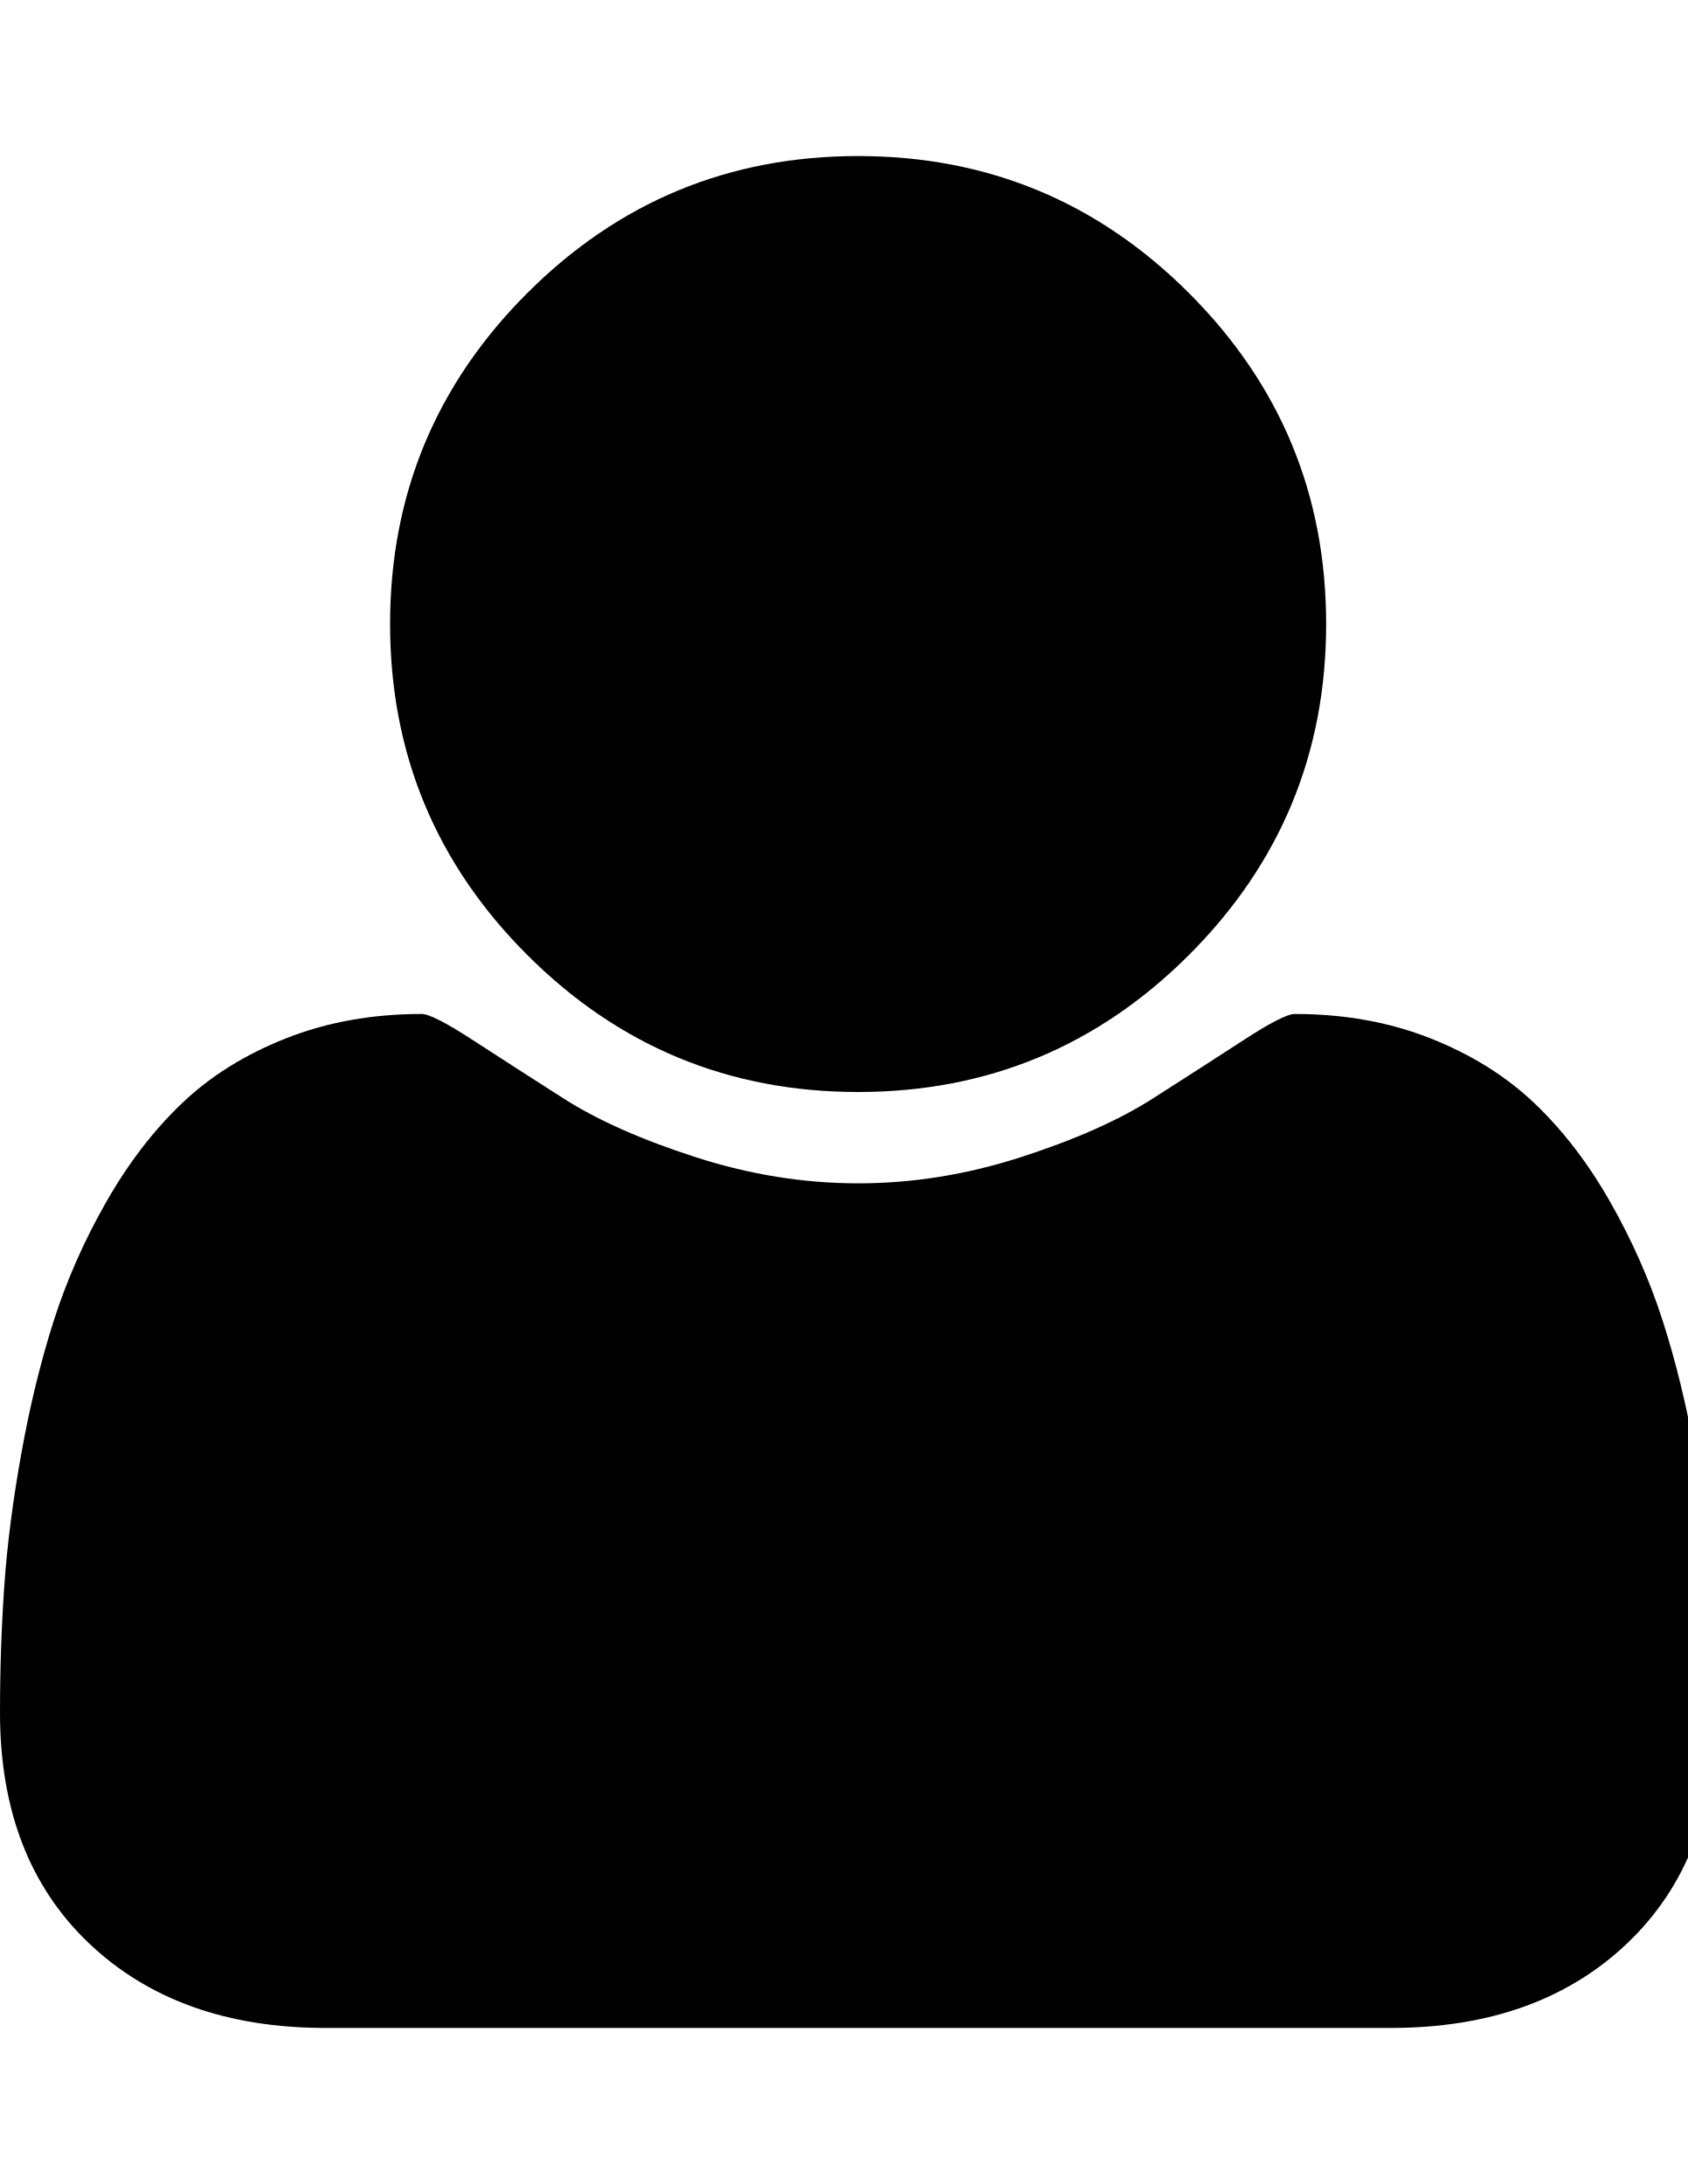
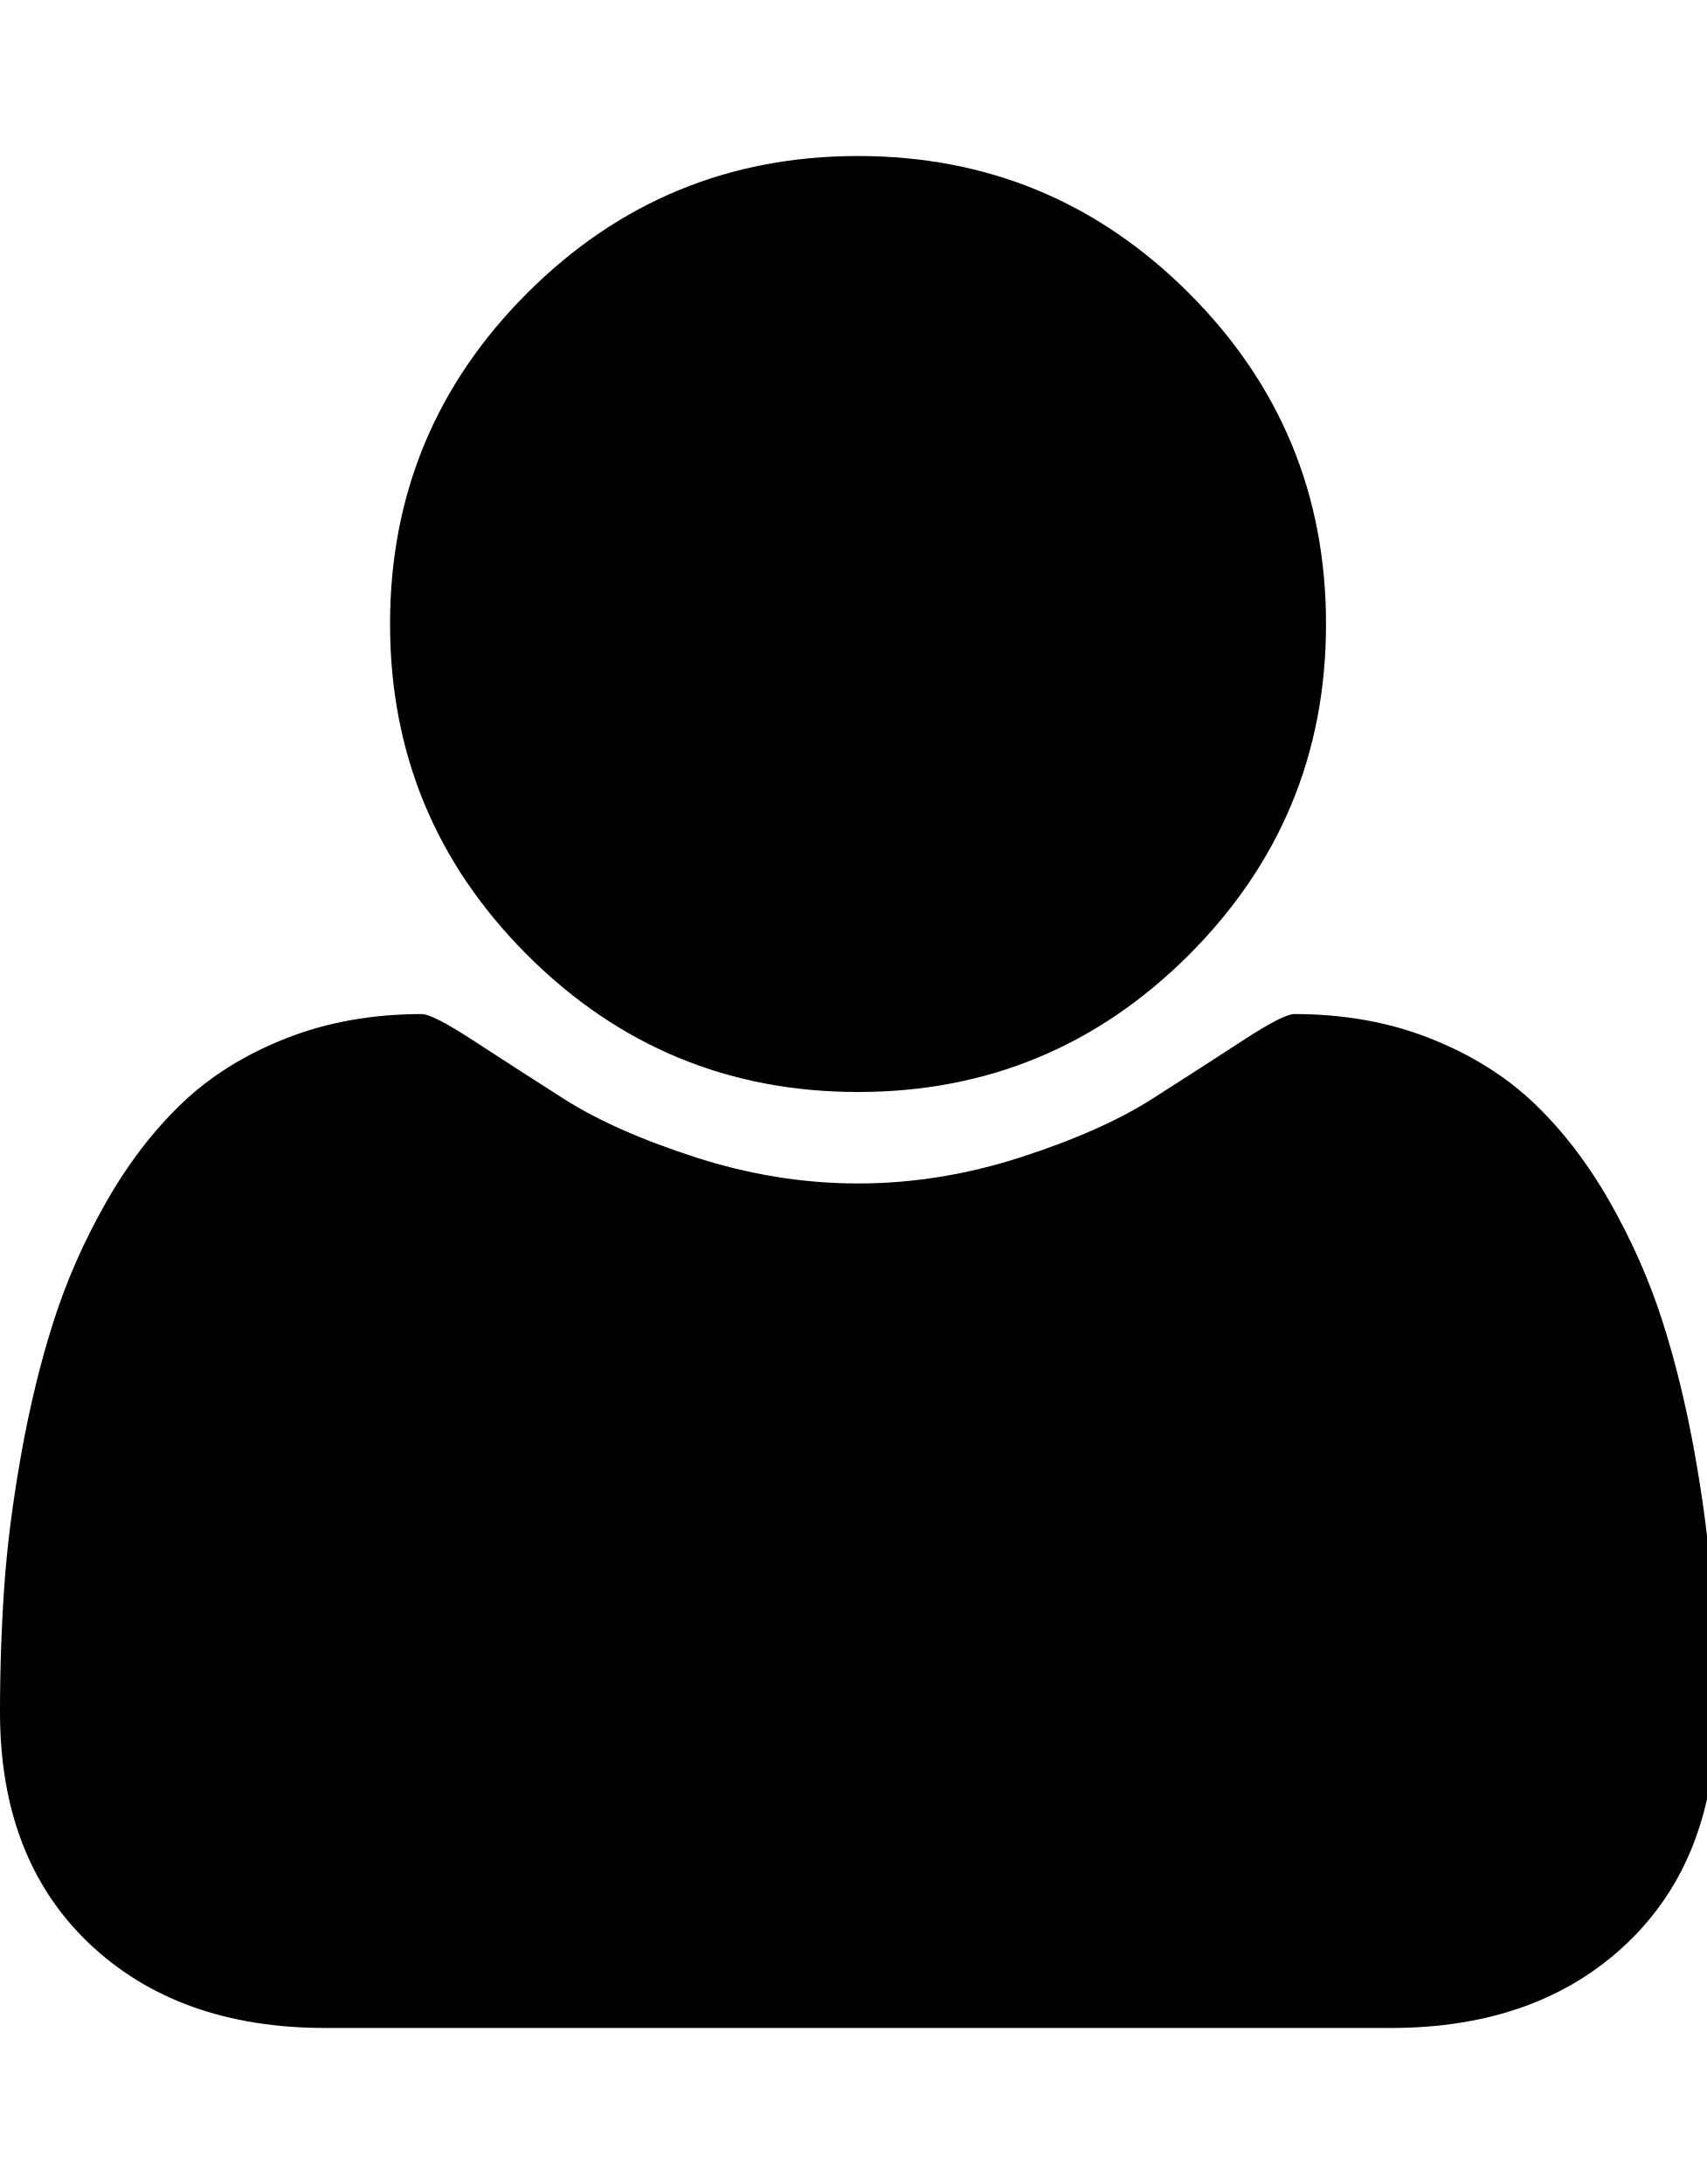
- <svg xmlns="http://www.w3.org/2000/svg" version="1.1" width="17" height="22" viewBox="0 0 17 22">
-   <path d="M17.286 17.249q0 1.473-0.896 2.326t-2.382 0.853h-10.73q-1.485 0-2.382-0.853t-0.896-2.326q0-0.651 0.043-1.271t0.172-1.338 0.325-1.332 0.528-1.197 0.761-0.994 1.050-0.657 1.369-0.246q0.11 0 0.516 0.264t0.915 0.589 1.326 0.589 1.639 0.264 1.639-0.264 1.326-0.589 0.915-0.589 0.516-0.264q0.749 0 1.369 0.246t1.050 0.657 0.761 0.994 0.528 1.197 0.325 1.332 0.172 1.338 0.043 1.271zM13.357 6.286q0 1.952-1.381 3.333t-3.333 1.381-3.333-1.381-1.381-3.333 1.381-3.333 3.333-1.381 3.333 1.381 1.381 3.333z" fill="#000000" />
+ <svg xmlns="http://www.w3.org/2000/svg" version="1.1" width="25" height="32" viewBox="0 0 25 32">
+   <path fill="#000000" d="M25.143 25.089q0 2.143-1.304 3.384t-3.464 1.241h-15.607q-2.161 0-3.464-1.241t-1.304-3.384q0-0.946 0.063-1.848t0.25-1.946 0.473-1.938 0.768-1.741 1.107-1.446 1.527-0.955 1.991-0.357q0.161 0 0.75 0.384t1.33 0.857 1.929 0.857 2.384 0.384 2.384-0.384 1.929-0.857 1.33-0.857 0.75-0.384q1.089 0 1.991 0.357t1.527 0.955 1.107 1.446 0.768 1.741 0.473 1.938 0.25 1.946 0.063 1.848zM19.429 9.143q0 2.839-2.009 4.848t-4.848 2.009-4.848-2.009-2.009-4.848 2.009-4.848 4.848-2.009 4.848 2.009 2.009 4.848z" />
</svg>
